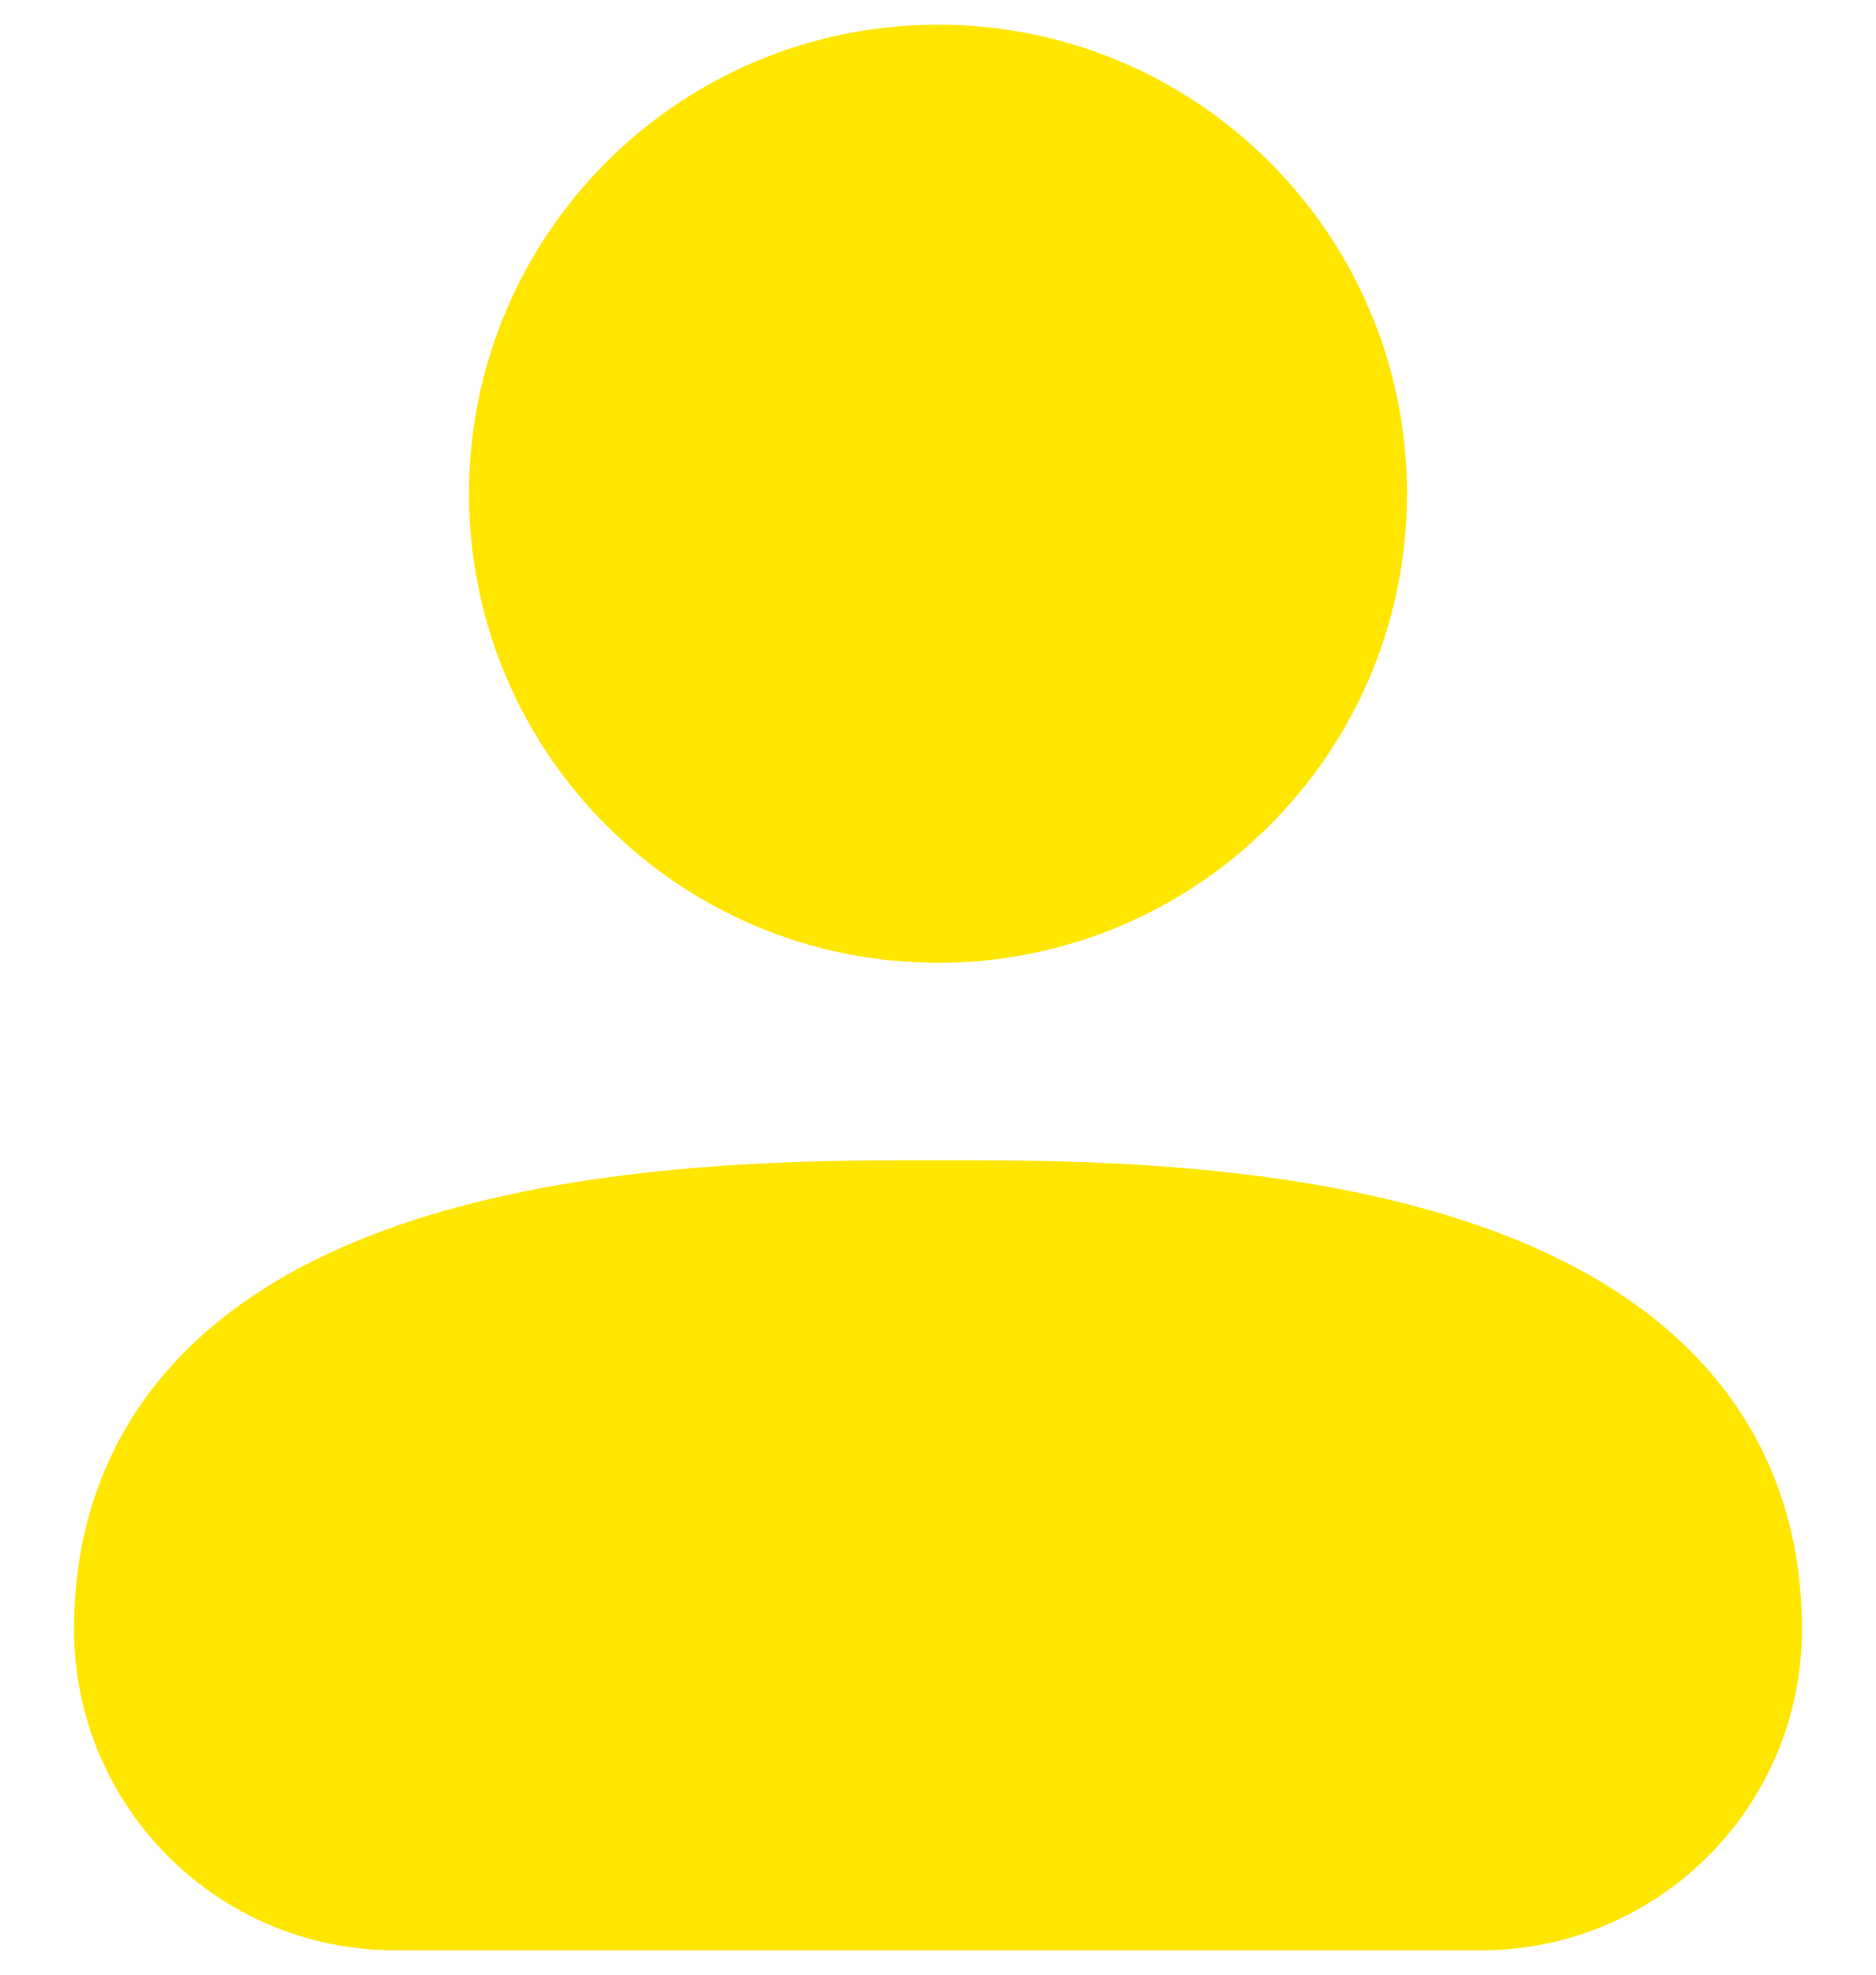
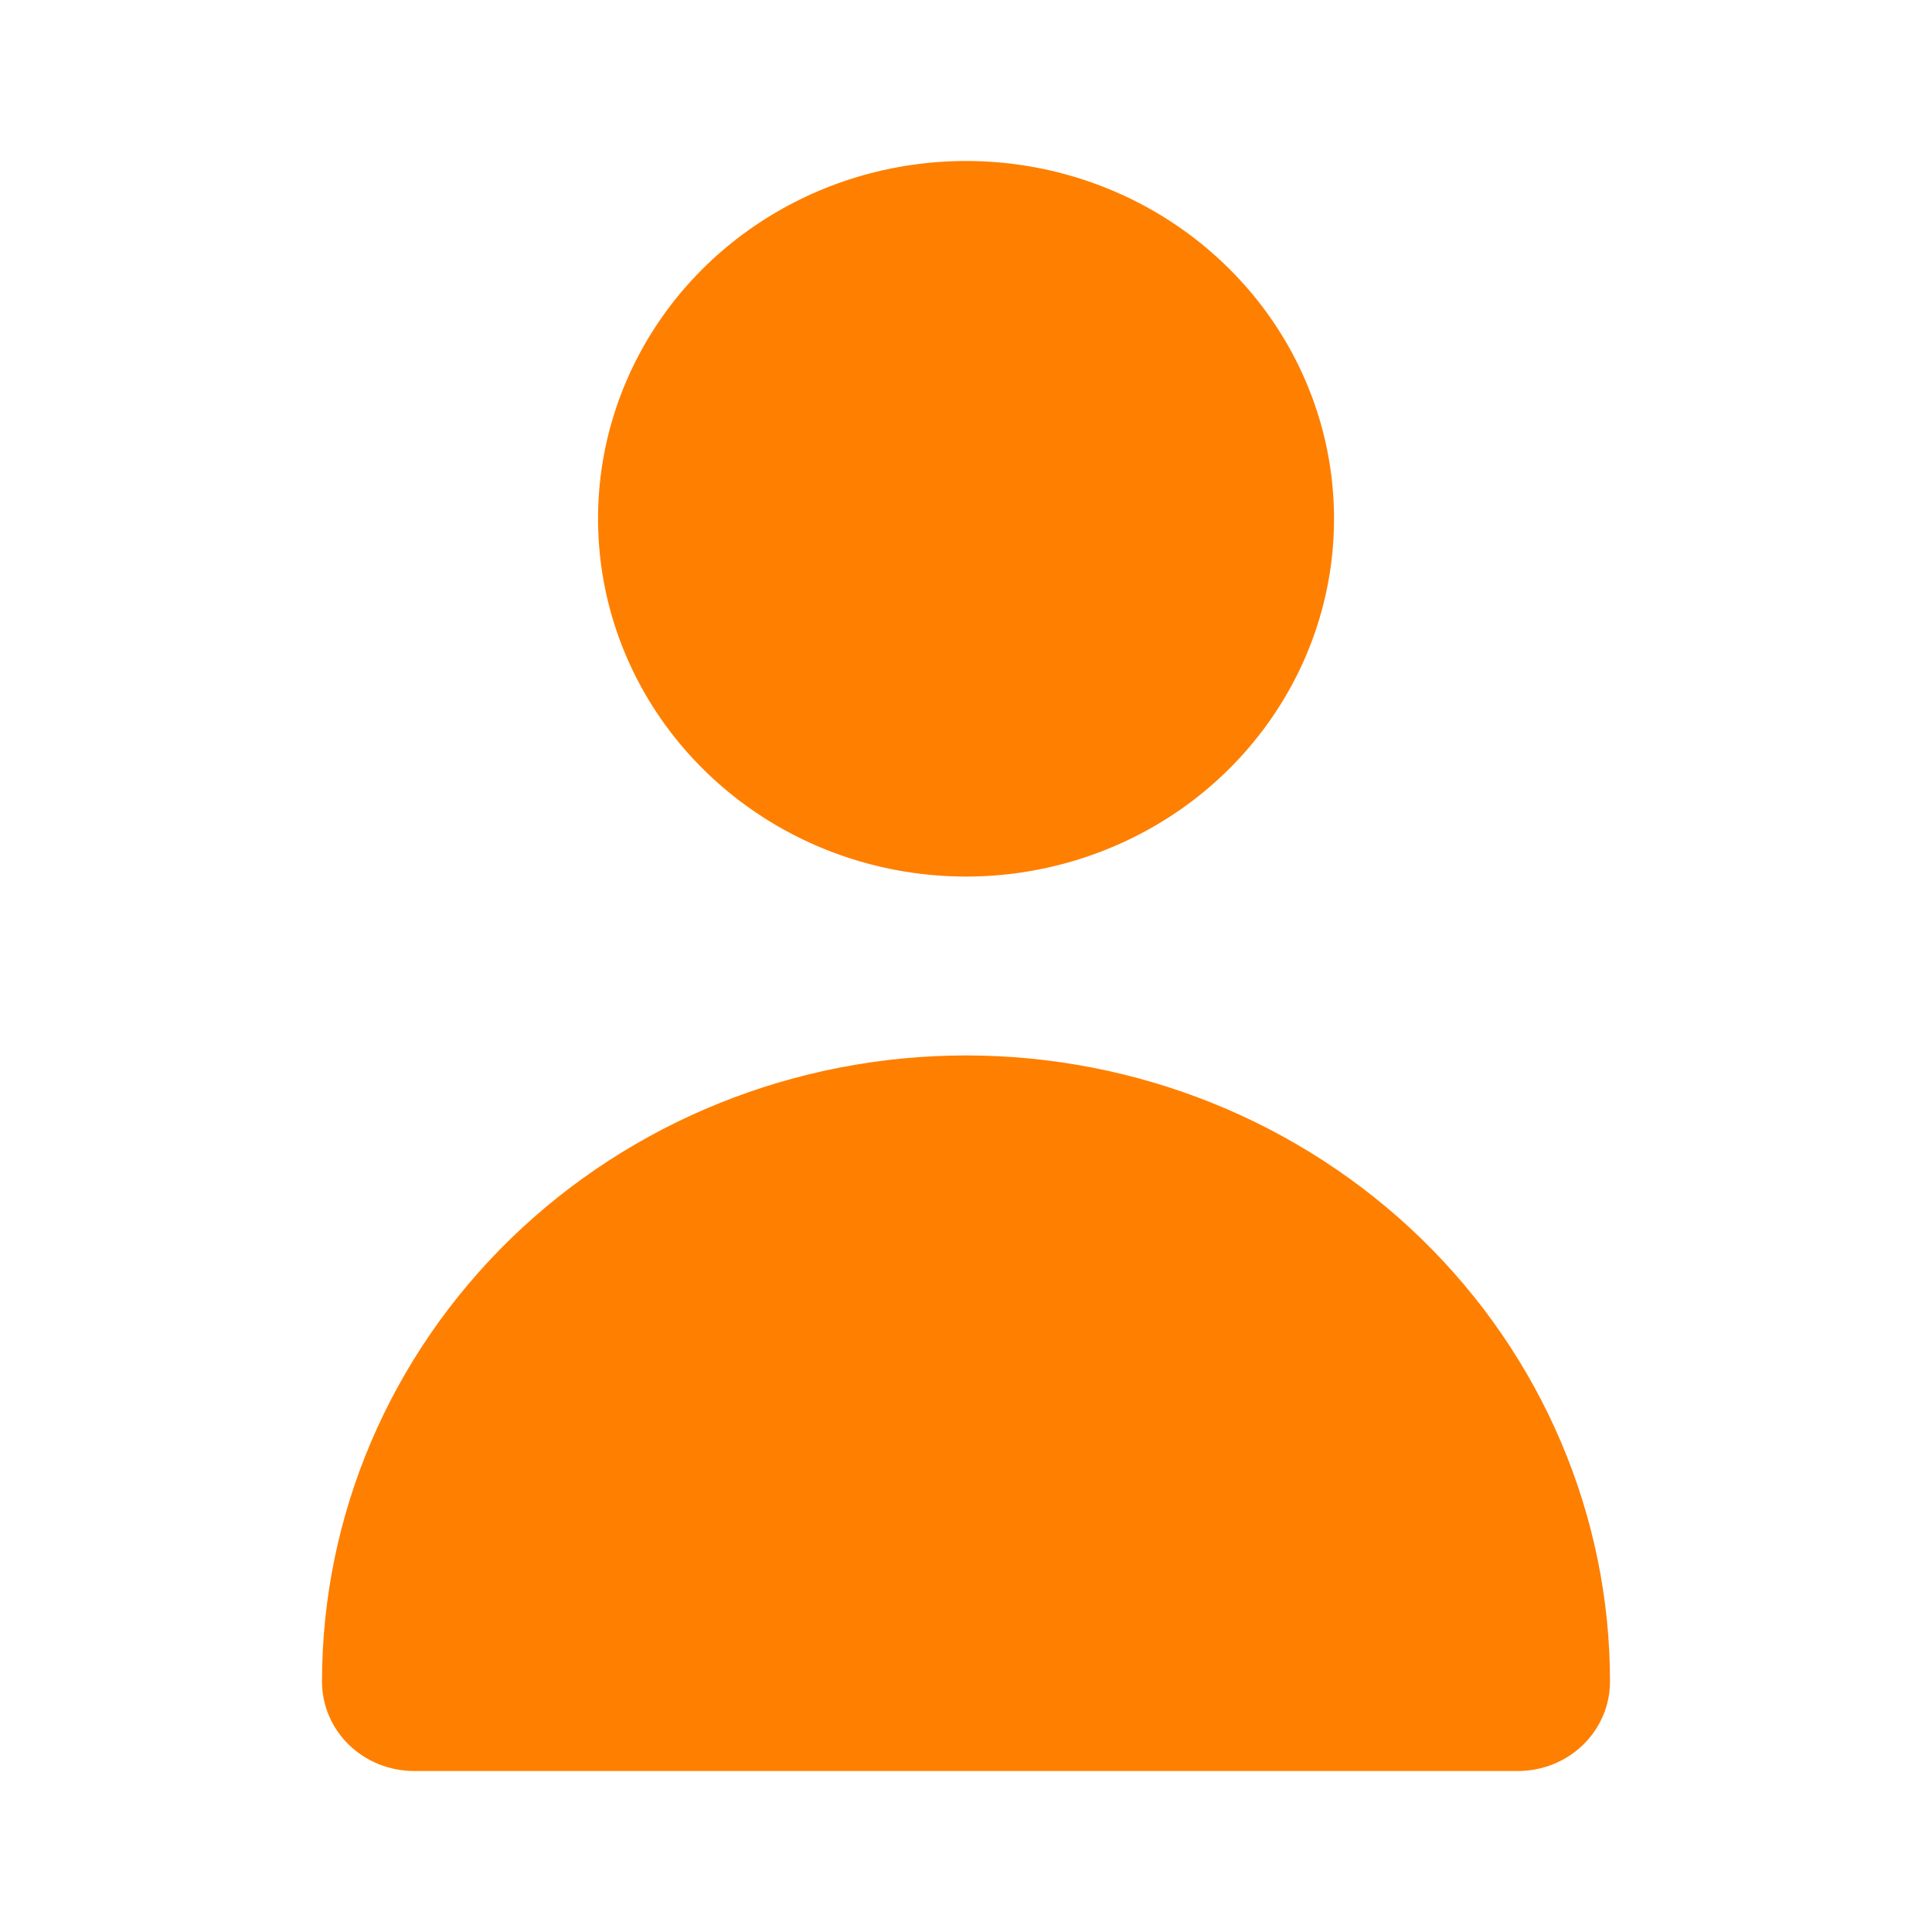
- <svg xmlns="http://www.w3.org/2000/svg" width="19" height="20" viewBox="0 0 19 20" fill="none">
-   <path d="M15 19H4C2.619 19 1.5 17.881 1.5 16.5C1.5 12.419 7.5 12.5 9.5 12.5C11.5 12.5 17.5 12.419 17.5 16.5C17.5 17.881 16.381 19 15 19Z" fill="#FFE600" />
-   <path d="M9.5 9C11.709 9 13.5 7.209 13.5 5C13.5 2.791 11.709 1 9.5 1C7.291 1 5.5 2.791 5.5 5C5.5 7.209 7.291 9 9.5 9Z" fill="#FFE600" />
-   <path d="M15 19H4C2.619 19 1.5 17.881 1.5 16.5C1.5 12.419 7.5 12.5 9.5 12.5C11.5 12.5 17.5 12.419 17.5 16.5C17.5 17.881 16.381 19 15 19Z" stroke="#FFE600" stroke-width="1.5" stroke-linecap="round" stroke-linejoin="round" />
-   <path d="M9.5 9C11.709 9 13.5 7.209 13.5 5C13.5 2.791 11.709 1 9.5 1C7.291 1 5.5 2.791 5.5 5C5.5 7.209 7.291 9 9.5 9Z" stroke="#FFE600" stroke-width="1.5" stroke-linecap="round" stroke-linejoin="round" />
+ <svg xmlns="http://www.w3.org/2000/svg" width="24" height="24" viewBox="0 0 24 24" fill="none">
+   <path d="M12 10.889C12.904 10.889 13.788 10.628 14.54 10.14C15.291 9.652 15.877 8.957 16.224 8.145C16.57 7.333 16.66 6.44 16.484 5.577C16.307 4.715 15.872 3.923 15.232 3.302C14.593 2.68 13.779 2.257 12.892 2.085C12.005 1.914 11.086 2.002 10.251 2.338C9.415 2.675 8.701 3.244 8.199 3.975C7.697 4.706 7.429 5.565 7.429 6.444C7.429 7.623 7.91 8.754 8.768 9.587C9.625 10.421 10.788 10.889 12 10.889ZM18.857 22C19.16 22 19.451 21.883 19.665 21.675C19.88 21.466 20 21.184 20 20.889C20 18.826 19.157 16.848 17.657 15.389C16.157 13.931 14.122 13.111 12 13.111C9.878 13.111 7.843 13.931 6.343 15.389C4.843 16.848 4 18.826 4 20.889C4 21.184 4.12 21.466 4.335 21.675C4.549 21.883 4.84 22 5.143 22H18.857Z" fill="#FF7F00" />
</svg>
